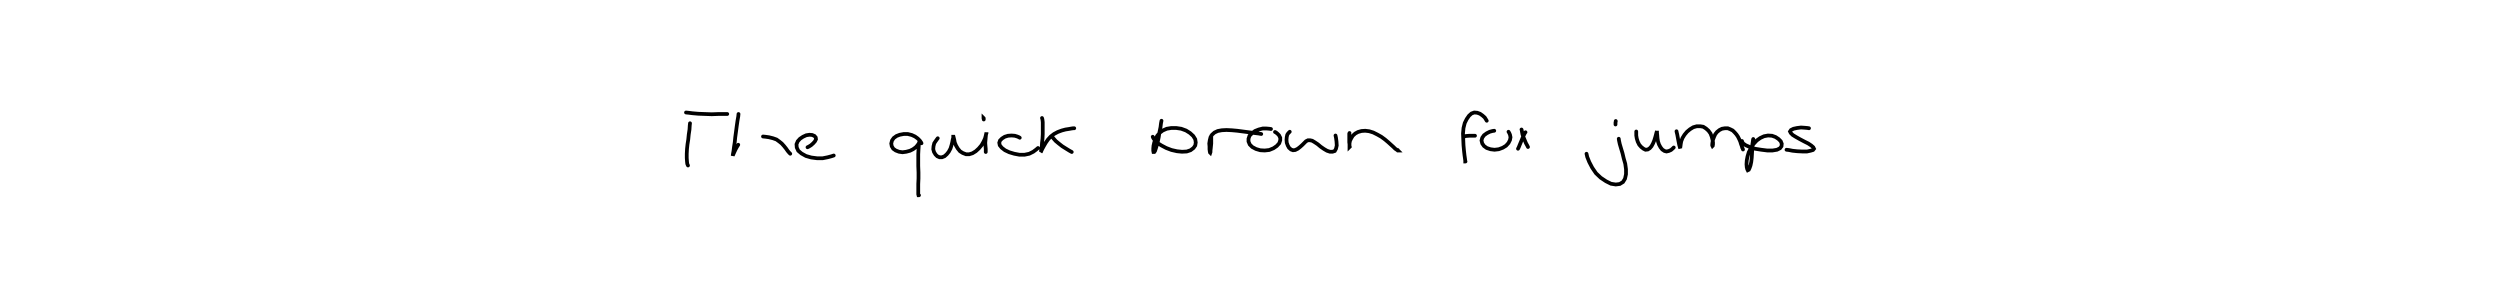
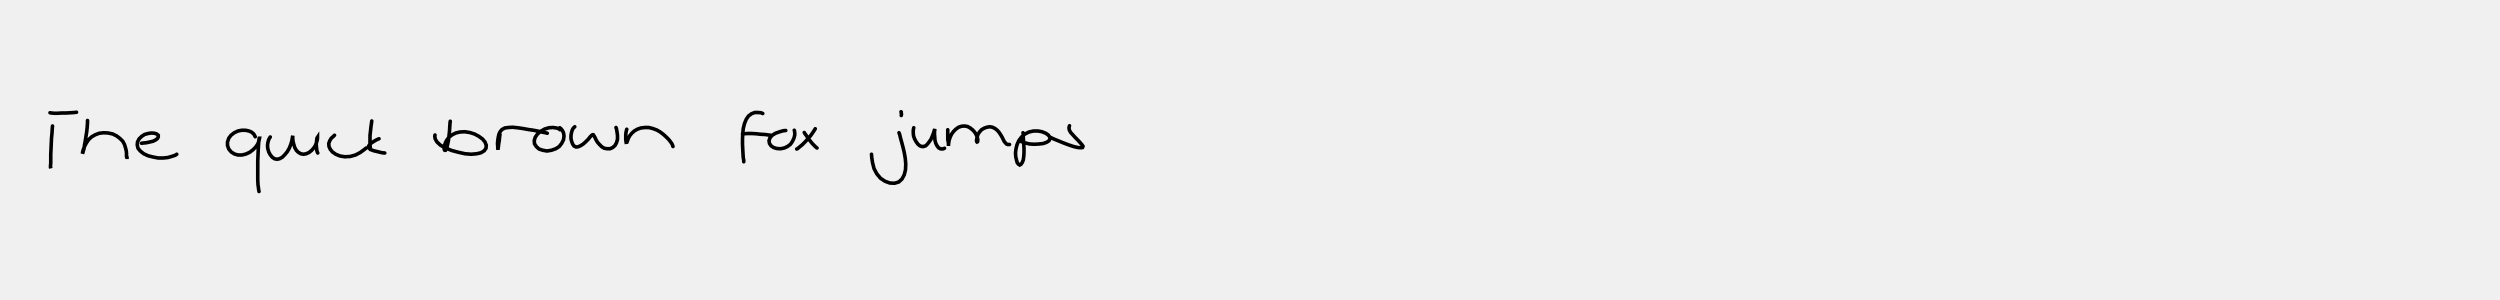
<svg xmlns="http://www.w3.org/2000/svg" viewBox="0 0 1000 120">
-   <rect width="1000" height="120" fill="white" />
-   <path d="M0,0 M276.0,49.3 L275.9,50.2 L275.8,51.8 L275.5,53.8 L275.3,55.8 L275.0,57.7 L274.8,59.6 L274.7,61.5 L274.7,63.2 L274.8,64.6 L274.9,65.5 L275.1,66.0 L275.2,66.2 M274.4,45.0 L275.4,45.1 L277.0,45.3 L279.3,45.5 L281.9,45.6 L284.7,45.7 L287.4,45.6 L289.6,45.6 L290.9,45.6 M295.4,45.6 L295.3,46.6 L295.0,48.3 L294.7,50.4 L294.4,52.7 L294.1,54.9 L293.9,56.9 L293.6,58.8 L293.4,60.4 L293.2,61.5 L293.1,62.2 L293.1,62.3 L293.2,62.0 L293.6,61.1 L294.2,59.8 L294.8,58.7 L295.3,57.9 M305.2,54.6 L306.2,54.7 L307.6,54.9 L309.2,55.3 L310.6,55.8 L311.7,56.6 L312.7,57.4 L313.6,58.4 L314.4,59.4 L315.1,60.4 L315.7,61.1 L316.1,61.5 M323.0,58.9 L323.6,58.6 L324.4,58.1 L325.3,57.3 L326.0,56.5 L326.4,55.7 L326.3,55.0 L325.8,54.4 L324.9,54.0 L323.8,53.9 L322.5,54.1 L321.2,54.7 L320.0,55.5 L319.1,56.5 L318.6,57.7 L318.7,59.0 L319.3,60.3 L320.6,61.4 L322.4,62.4 L324.5,63.0 L326.8,63.3 L329.1,63.3 L331.1,62.9 L332.6,62.5 L333.5,62.2 M368.6,57.3 L368.4,56.9 L367.9,56.2 L367.1,55.4 L366.0,54.6 L364.7,54.0 L363.1,53.6 L361.5,53.6 L359.9,53.9 L358.6,54.4 L357.5,55.2 L356.8,56.2 L356.5,57.4 L356.7,58.5 L357.3,59.5 L358.3,60.2 L359.6,60.7 L361.0,60.9 L362.5,60.7 L364.0,60.3 L365.2,59.7 L366.3,58.9 L367.0,58.1 L367.5,57.4 L367.7,56.9 L367.8,56.6 L367.7,56.8 L367.6,57.3 L367.5,58.3 L367.4,59.8 L367.3,61.7 L367.3,64.0 L367.3,66.4 L367.4,69.0 L367.4,71.4 L367.3,73.6 L367.3,75.5 L367.3,76.9 L367.3,77.7 L367.4,78.1 L367.6,78.1 M375.1,55.3 L374.8,55.7 L374.3,56.4 L373.7,57.3 L373.4,58.5 L373.3,59.7 L373.6,60.8 L374.2,61.8 L374.9,62.5 L375.8,62.9 L376.8,62.9 L377.8,62.5 L378.7,61.7 L379.5,60.7 L380.2,59.4 L380.6,58.1 L380.9,56.9 L381.1,55.8 L381.3,55.1 L381.3,54.7 L381.4,54.7 L381.5,55.1 L381.7,55.9 L381.9,57.0 L382.4,58.2 L383.1,59.4 L384.0,60.5 L385.1,61.2 L386.4,61.7 L387.7,61.7 L389.0,61.3 L390.3,60.5 L391.5,59.4 L392.6,58.1 L393.4,56.7 L394.0,55.4 L394.3,54.3 L394.5,53.4 L394.6,53.0 L394.6,52.9 L394.6,53.2 L394.4,53.8 L394.3,54.8 L394.2,56.0 L394.1,57.2 L394.2,58.5 L394.3,59.6 L394.3,60.4 L394.3,60.8 M393.5,47.8 L393.5,47.6 L393.4,47.3 L393.4,47.2 L393.5,47.3 M407.9,55.1 L407.6,54.9 L406.9,54.6 L405.9,54.3 L404.6,54.2 L403.2,54.3 L401.9,54.7 L400.8,55.4 L400.0,56.2 L399.7,57.1 L399.9,58.1 L400.7,59.1 L402.0,60.1 L403.7,60.9 L405.7,61.5 L407.8,61.9 L409.8,61.9 L411.7,61.5 L413.3,60.7 L414.5,59.8 L415.2,59.2 M416.8,47.2 L416.9,47.5 L417.0,48.0 L417.1,48.9 L417.1,50.2 L417.1,51.9 L417.1,53.6 L417.0,55.5 L416.8,57.2 L416.7,58.7 L416.5,59.8 L416.4,60.5 L416.3,60.8 L416.4,60.7 L416.6,60.2 L417.0,59.4 L417.6,58.3 L418.3,57.1 L419.2,55.8 L420.3,54.6 L421.6,53.6 L423.1,52.8 L424.7,52.2 L426.2,51.8 L427.5,51.6 L428.6,51.4 L429.3,51.3 L429.7,51.3 M420.8,54.5 L421.0,54.9 L421.5,55.5 L422.3,56.4 L423.5,57.4 L424.9,58.5 L426.5,59.5 L427.8,60.3 L428.7,60.8 M464.6,48.3 L464.4,49.3 L464.2,50.9 L463.8,52.8 L463.5,54.8 L463.1,56.7 L462.7,58.2 L462.3,59.5 L462.0,60.4 L461.7,60.8 L461.4,60.8 L461.3,60.3 L461.3,59.4 L461.4,58.3 L461.7,57.0 L462.2,55.6 L462.9,54.3 L463.9,53.1 L465.1,52.2 L466.7,51.5 L468.5,51.2 L470.5,51.2 L472.5,51.5 L474.4,52.2 L476.0,53.2 L477.3,54.4 L478.1,55.7 L478.3,57.0 L478.1,58.2 L477.4,59.2 L476.2,60.1 L474.7,60.6 L472.8,60.7 L470.8,60.5 L468.6,60.0 L466.5,59.2 L464.6,58.2 L463.0,57.2 L461.9,56.1 L461.3,55.2 L461.1,54.7 M484.5,54.3 L484.5,54.7 L484.5,55.4 L484.5,56.4 L484.5,57.4 L484.4,58.4 L484.3,59.4 L484.2,60.2 L484.2,60.8 L484.1,61.1 L484.0,61.0 L483.9,60.5 L483.8,59.7 L483.8,58.6 L483.7,57.4 L483.9,56.1 L484.2,54.9 L484.8,53.9 L485.8,53.0 L487.1,52.4 L488.7,52.1 L490.6,52.0 L492.7,52.1 L494.9,52.3 L497.2,52.6 L499.5,52.9 L501.7,53.2 L503.4,53.4 L504.5,53.6 M508.4,51.6 L507.7,51.5 L506.6,51.4 L505.1,51.4 L503.5,51.8 L502.0,52.4 L500.8,53.3 L499.8,54.3 L499.4,55.5 L499.4,56.6 L499.9,57.8 L500.9,58.8 L502.4,59.6 L504.1,60.1 L505.9,60.2 L507.7,60.0 L509.4,59.3 L510.7,58.4 L511.7,57.3 L512.1,56.1 L512.1,55.1 L511.6,54.1 L511.0,53.5 L510.4,53.0 L510.0,52.8 M515.9,52.7 L515.7,52.9 L515.3,53.3 L514.9,53.9 L514.7,54.8 L514.6,55.9 L514.7,57.1 L515.1,58.2 L515.6,59.1 L516.4,59.8 L517.2,60.1 L518.1,60.0 L519.1,59.5 L520.0,58.8 L520.9,58.0 L521.7,57.2 L522.4,56.5 L523.2,56.1 L524.0,56.1 L524.9,56.3 L525.9,56.9 L527.1,57.7 L528.3,58.7 L529.6,59.6 L530.8,60.3 L532.0,60.7 L533.0,60.7 L533.9,60.4 L534.4,59.5 L534.7,58.2 L534.6,56.6 L534.4,55.1 L534.2,54.2 M540.0,52.9 M539.8,53.2 L539.7,53.5 L539.7,54.2 L539.7,55.0 L539.7,56.0 L539.7,56.9 L539.8,57.7 L539.8,58.3 L539.9,58.7 L539.8,58.8 L539.8,58.6 L539.8,58.0 L539.8,57.3 L540.0,56.3 L540.5,55.3 L541.1,54.3 L542.1,53.4 L543.2,52.8 L544.6,52.4 L546.1,52.3 L547.7,52.5 L549.3,53.0 L550.9,53.8 L552.5,54.7 L554.0,55.8 L555.3,56.9 L556.4,57.9 L557.4,58.8 L558.1,59.5 L558.7,59.9 L559.0,60.1 L559.1,60.2 L559.2,60.2 L559.1,60.1 L559.1,60.0 L559.1,60.0 M594.7,48.3 L594.4,47.8 L593.9,47.0 L593.0,46.2 L592.0,45.5 L590.9,45.1 L589.7,45.0 L588.6,45.4 L587.6,46.3 L586.7,47.6 L585.9,49.2 L585.4,51.2 L585.2,53.4 L585.3,55.8 L585.4,58.1 L585.6,60.3 L585.8,62.1 L586.0,63.5 L586.1,64.3 L586.1,64.6 L586.2,64.6 M585.7,54.6 L586.4,54.4 L587.7,54.3 L589.0,54.3 L590.0,54.3 M597.7,52.3 L597.0,52.4 L595.9,52.7 L594.7,53.3 L593.6,54.1 L592.9,55.1 L592.6,56.2 L592.9,57.4 L593.6,58.4 L594.7,59.2 L596.2,59.7 L597.8,59.9 L599.5,59.7 L601.1,59.1 L602.4,58.3 L603.4,57.2 L604.0,56.0 L604.2,54.9 L604.0,53.9 L603.7,53.2 L603.4,52.7 M608.6,51.8 L608.7,52.1 L608.8,52.8 L609.0,53.8 L609.4,54.9 L609.9,56.1 L610.4,57.3 L610.9,58.2 L611.2,58.8 M610.2,52.9 L610.0,53.1 L609.7,53.7 L609.3,54.5 L608.9,55.5 L608.4,56.7 L607.9,57.9 L607.5,58.9 L607.2,59.5 M647.5,55.5 L647.6,56.2 L647.9,57.6 L648.4,59.3 L649.0,61.3 L649.5,63.4 L650.1,65.5 L650.4,67.7 L650.4,69.7 L650.0,71.5 L649.2,72.8 L647.9,73.6 L646.3,73.8 L644.4,73.5 L642.4,72.5 L640.3,71.1 L638.4,69.3 L636.9,67.1 L635.7,64.8 L634.9,62.8 L634.6,61.5 M646.3,48.4 L646.3,48.6 L646.2,49.0 L646.2,49.4 L646.2,49.8 M654.5,52.6 L654.5,53.2 L654.5,54.2 L654.7,55.4 L655.1,56.7 L655.7,57.9 L656.5,58.8 L657.4,59.5 L658.2,59.9 L659.1,59.8 L659.9,59.3 L660.6,58.5 L661.2,57.4 L661.7,56.2 L662.1,54.9 L662.4,53.8 L662.6,53.0 L662.8,52.4 L662.8,52.3 L662.8,52.5 L662.8,53.1 L662.9,54.1 L663.0,55.3 L663.2,56.6 L663.6,57.8 L664.2,58.9 L664.9,59.8 L665.8,60.4 L666.6,60.6 L667.5,60.4 L668.4,60.0 L669.1,59.4 L669.5,59.0 M670.6,52.5 L670.7,53.0 L670.9,53.8 L671.1,54.9 L671.3,56.0 L671.5,57.0 L671.7,58.0 L671.9,58.7 L672.0,59.1 L672.1,59.3 L672.1,59.0 L672.2,58.4 L672.3,57.6 L672.5,56.5 L673.0,55.2 L673.8,53.9 L674.8,52.7 L676.0,51.7 L677.3,50.9 L678.7,50.5 L680.1,50.5 L681.3,50.7 L682.4,51.4 L683.4,52.3 L684.2,53.4 L684.7,54.7 L685.0,55.9 L685.2,56.9 L685.2,57.7 L685.1,58.3 L685.0,58.4 L684.9,58.2 L684.9,57.7 L685.0,56.9 L685.2,55.9 L685.6,54.8 L686.1,53.7 L686.8,52.8 L687.8,52.0 L688.8,51.5 L690.0,51.3 L691.1,51.3 L692.1,51.7 L693.1,52.2 L693.9,53.0 L694.6,53.8 L695.2,54.7 L695.7,55.7 L696.1,56.6 L696.4,57.6 L696.7,58.4 L696.9,59.1 L697.1,59.5 L697.2,59.8 M701.3,55.6 L701.2,56.0 L701.1,56.8 L700.9,58.1 L700.9,59.7 L700.8,61.4 L700.7,63.1 L700.5,64.8 L700.2,66.2 L699.8,67.3 L699.5,67.9 L699.1,68.1 L698.9,67.7 L698.7,66.9 L698.6,65.7 L698.7,64.2 L699.0,62.6 L699.5,60.9 L700.4,59.2 L701.4,57.6 L702.7,56.2 L704.1,55.2 L705.6,54.5 L707.2,54.2 L708.8,54.3 L710.2,54.8 L711.4,55.6 L712.3,56.5 L712.7,57.5 L712.6,58.5 L712.0,59.3 L710.8,59.9 L709.0,60.2 L706.9,60.2 L704.5,59.9 L702.0,59.5 L699.9,58.8 L698.3,58.1 L697.3,57.4 L696.9,56.8 L696.8,56.4 M723.6,51.3 L723.0,51.2 L721.9,51.1 L720.4,51.0 L718.8,51.2 L717.4,51.5 L716.4,52.0 L716.0,52.6 L716.3,53.2 L717.1,54.0 L718.4,54.8 L720.0,55.7 L721.7,56.6 L723.3,57.4 L724.5,58.2 L725.3,58.9 L725.6,59.5 L725.2,60.0 L724.2,60.3 L722.8,60.6 L720.9,60.6 L718.9,60.5 L717.0,60.3 L715.5,60.0 L714.6,59.9 " stroke="black" stroke-width="1.5" fill="none" stroke-linecap="round" />
+   <path d="M427.8,50.3 L427.7,50.6 L427.6,51.1 L427.7,51.9 L428.2,52.9 L429.1,53.9 L430.1,55.0 L431.2,56.1 L432.1,57.1 L432.8,57.9 L433.2,58.5 L433.0,59.0 L432.3,59.1 L431.1,59.0 L429.4,58.6 L427.3,57.9 L425.2,57.1 L423.0,56.2 L421.3,55.5 L420.3,55.0 M428.8,50.6 M409.2,53.1 L409.3,53.7 L409.3,54.8 L409.4,56.2 L409.5,57.7 L409.6,59.4 L409.6,61.0 L409.5,62.6 L409.3,64.0 L408.9,65.0 L408.4,65.7 L407.9,66.0 L407.4,65.7 L406.9,65.1 L406.6,64.0 L406.3,62.7 L406.2,61.1 L406.4,59.5 L406.8,57.9 L407.5,56.3 L408.6,54.8 L410.0,53.6 L411.6,52.8 L413.4,52.4 L415.2,52.4 L416.8,52.7 L418.3,53.3 L419.3,54.0 L419.9,54.8 L420.0,55.5 L419.6,56.3 L418.7,56.9 L417.3,57.4 L415.6,57.6 L413.7,57.7 L411.9,57.6 L410.2,57.2 L409.0,56.8 L408.2,56.5 L407.8,56.2 M409.1,52.1 M379.1,51.9 L379.1,52.5 L379.1,53.4 L379.1,54.5 L379.1,55.7 L379.3,56.8 L379.4,57.6 L379.4,58.2 L379.4,58.4 L379.4,58.3 L379.4,57.8 L379.5,57.0 L379.7,55.9 L380.1,54.8 L380.6,53.7 L381.4,52.6 L382.3,51.7 L383.4,50.9 L384.6,50.5 L385.8,50.4 L387.0,50.6 L388.1,51.2 L389.1,52.0 L389.9,52.9 L390.5,53.9 L390.9,54.9 L391.1,55.7 L391.1,56.3 L391.0,56.7 L390.8,56.8 L390.7,56.7 L390.6,56.2 L390.7,55.5 L390.9,54.7 L391.2,53.7 L391.8,52.8 L392.6,51.9 L393.6,51.3 L394.7,50.9 L395.9,50.7 L397.0,50.9 L398.0,51.4 L398.9,52.1 L399.6,52.9 L400.2,53.8 L400.8,54.8 L401.3,55.8 L401.7,56.6 L402.2,57.2 L402.6,57.6 L403.1,57.8 L403.5,57.8 L403.8,57.8 M365.5,51.1 L365.4,51.5 L365.3,52.2 L365.3,53.2 L365.4,54.3 L365.8,55.5 L366.4,56.6 L367.1,57.6 L367.9,58.3 L368.7,58.6 L369.5,58.6 L370.3,58.3 L371.0,57.6 L371.7,56.7 L372.4,55.7 L372.9,54.5 L373.3,53.5 L373.6,52.6 L373.8,51.9 L373.9,51.6 L373.9,51.6 L373.9,52.0 L373.8,52.7 L373.8,53.7 L373.9,54.9 L374.0,56.2 L374.3,57.3 L374.8,58.3 L375.4,59.1 L376.1,59.5 L376.8,59.6 L377.4,59.5 L377.8,59.3 M360.4,44.7 L360.5,44.8 L360.5,45.2 L360.6,45.7 L360.5,46.2 M359.6,53.1 L359.9,53.9 L360.2,55.2 L360.7,57.0 L361.2,58.9 L361.7,61.0 L362.1,63.3 L362.3,65.6 L362.2,67.9 L361.7,69.9 L360.8,71.6 L359.5,72.8 L357.8,73.3 L355.9,73.2 L354.0,72.5 L352.2,71.3 L350.7,69.5 L349.6,67.4 L349.0,65.0 L348.7,63.0 L348.6,61.7 M321.7,53.0 L322.0,53.5 L322.6,54.3 L323.3,55.4 L324.1,56.4 L324.9,57.4 L325.8,58.3 L326.4,58.9 L326.8,59.2 M326.1,51.5 L325.8,52.0 L325.2,52.9 L324.3,54.2 L323.2,55.5 L322.0,56.8 L320.9,57.9 L319.8,58.8 L319.1,59.4 L318.7,59.6 M314.3,52.2 L313.3,52.3 L311.9,52.7 L310.2,53.3 L308.9,54.1 L308.0,55.1 L307.6,56.3 L307.8,57.4 L308.4,58.3 L309.4,59.0 L310.7,59.4 L312.2,59.5 L313.7,59.2 L315.0,58.6 L316.2,57.7 L317.0,56.5 L317.6,55.2 L317.9,54.0 L317.9,53.1 L317.8,52.4 L317.7,52.1 M297.0,53.5 L297.7,53.5 L299.0,53.4 L300.6,53.4 L302.4,53.5 L304.2,53.7 L306.0,53.8 L307.4,54.0 L308.3,54.1 M305.1,45.4 L304.4,45.1 L303.2,45.0 L301.9,45.0 L300.6,45.5 L299.4,46.4 L298.5,47.7 L297.8,49.4 L297.3,51.4 L297.1,53.5 L297.0,55.6 L297.0,57.7 L297.1,59.7 L297.2,61.5 L297.3,63.1 L297.5,64.1 L297.5,64.7 M250.7,51.7 L250.6,52.1 L250.4,52.9 L250.3,53.9 L250.3,54.9 L250.3,55.9 L250.4,56.6 L250.5,57.2 L250.6,57.5 L250.6,57.4 L250.7,57.0 L251.0,56.3 L251.3,55.4 L251.9,54.3 L252.7,53.3 L253.7,52.4 L254.9,51.7 L256.3,51.2 L257.9,51.0 L259.5,51.0 L261.1,51.4 L262.7,52.0 L264.1,52.8 L265.4,53.8 L266.5,54.8 L267.5,55.8 L268.2,56.7 L268.7,57.4 L269.0,58.0 L269.1,58.4 L269.2,58.6 L269.2,58.6 L269.2,58.6 M229.9,50.7 L229.7,50.9 L229.3,51.3 L228.9,52.0 L228.6,53.0 L228.4,54.2 L228.4,55.5 L228.7,56.7 L229.1,57.7 L229.6,58.4 L230.4,58.8 L231.3,58.7 L232.2,58.3 L233.3,57.6 L234.3,56.7 L235.3,55.7 L236.0,54.8 L236.6,54.2 L237.0,53.9 L237.3,53.9 L237.6,54.3 L238.0,55.0 L238.4,55.9 L239.0,56.9 L239.8,57.8 L240.7,58.7 L241.7,59.3 L242.9,59.5 L244.0,59.5 L245.1,59.0 L246.0,58.2 L246.6,57.1 L247.0,55.7 L247.0,54.2 L246.8,52.7 L246.6,51.6 L246.4,51.0 M224.0,51.9 L223.5,51.5 L222.6,51.2 L221.2,51.0 L219.6,51.1 L217.9,51.6 L216.3,52.5 L215.0,53.6 L214.1,54.9 L213.7,56.2 L213.8,57.5 L214.5,58.6 L215.6,59.6 L217.1,60.1 L218.8,60.4 L220.6,60.1 L222.3,59.5 L223.7,58.6 L224.7,57.3 L225.4,55.9 L225.6,54.4 L225.4,53.1 L224.9,52.1 L224.3,51.4 L223.9,51.1 M200.0,53.8 L199.9,54.3 L199.8,55.2 L199.7,56.3 L199.5,57.3 L199.4,58.3 L199.3,59.1 L199.2,59.7 L199.2,60.0 L199.2,59.9 L199.1,59.4 L199.1,58.6 L199.0,57.5 L199.1,56.2 L199.3,54.9 L199.6,53.6 L200.1,52.6 L200.8,51.8 L201.9,51.2 L203.3,51.0 L205.0,50.9 L207.0,51.1 L209.1,51.4 L211.3,51.8 L213.4,52.1 L215.4,52.5 L217.1,52.9 L218.2,53.1 L218.9,53.3 M180.1,48.5 L180.0,49.3 L179.9,50.7 L179.8,52.5 L179.6,54.3 L179.4,56.0 L179.1,57.5 L178.8,58.8 L178.5,59.6 L178.2,60.1 L177.9,60.1 L177.7,59.8 L177.6,59.1 L177.8,58.1 L178.2,57.0 L178.8,55.9 L179.7,54.8 L180.9,53.9 L182.3,53.2 L184.0,52.8 L185.9,52.7 L187.9,53.0 L189.8,53.6 L191.5,54.5 L193.0,55.6 L194.0,56.8 L194.5,58.1 L194.4,59.3 L193.7,60.3 L192.4,61.1 L190.7,61.5 L188.5,61.7 L186.0,61.5 L183.3,60.9 L180.7,60.2 L178.2,59.2 L176.2,58.1 L174.8,56.8 L174.1,55.6 L173.9,54.6 L174.0,54.0 M151.6,55.5 L151.1,55.7 L150.3,56.1 L149.3,56.7 L148.4,57.3 L147.7,58.0 L147.4,58.6 L147.6,59.2 L148.2,59.8 L149.5,60.3 L151.2,60.7 L152.8,61.1 L153.9,61.2 M148.7,48.4 L148.6,49.2 L148.4,50.6 L148.2,52.4 L148.0,54.2 L148.0,56.1 L148.0,57.7 L148.1,59.0 L148.1,59.8 M133.8,54.1 L133.3,54.6 L132.5,55.3 L131.9,56.3 L131.5,57.4 L131.6,58.6 L132.1,59.7 L133.0,60.8 L134.3,61.7 L136.0,62.4 L137.9,62.7 L140.0,62.6 L142.2,62.0 L144.1,61.0 L145.6,59.9 L146.5,59.2 M136.6,54.5 M125.8,48.2 M108.1,54.8 L107.9,55.1 L107.5,55.8 L107.2,56.8 L107.0,58.1 L107.1,59.4 L107.5,60.8 L108.1,61.9 L108.9,62.9 L109.8,63.5 L110.8,63.7 L111.8,63.5 L112.9,62.9 L113.9,61.9 L114.9,60.7 L115.7,59.3 L116.3,57.8 L116.7,56.5 L116.9,55.4 L117.0,54.7 L117.1,54.3 L117.1,54.3 L117.1,54.7 L117.1,55.4 L117.2,56.5 L117.5,57.7 L117.9,59.0 L118.5,60.1 L119.3,60.9 L120.3,61.5 L121.4,61.7 L122.5,61.5 L123.6,61.0 L124.6,60.2 L125.5,59.2 L126.2,58.1 L126.6,57.0 L126.9,56.0 L127.0,55.3 L127.0,54.9 L127.0,54.9 L126.8,55.2 L126.7,55.8 L126.6,56.8 L126.5,57.8 L126.6,59.0 L126.7,60.0 L126.9,60.8 L127.1,61.2 M102.1,54.7 L101.9,54.3 L101.5,53.6 L100.7,52.9 L99.6,52.4 L98.2,52.1 L96.7,52.1 L95.2,52.4 L93.7,53.1 L92.4,54.1 L91.5,55.3 L91.0,56.8 L91.0,58.2 L91.5,59.6 L92.5,60.8 L93.8,61.6 L95.2,62.0 L96.8,62.0 L98.4,61.6 L99.9,60.9 L101.2,59.9 L102.3,58.8 L103.1,57.6 L103.5,56.6 L103.7,55.8 L103.8,55.3 L103.7,55.3 L103.6,55.7 L103.5,56.6 L103.4,58.0 L103.3,59.8 L103.2,62.1 L103.1,64.6 L103.1,67.2 L103.1,69.7 L103.1,72.0 L103.2,73.9 L103.4,75.3 L103.5,76.1 L103.6,76.5 L103.6,76.6 M56.6,57.3 L57.4,57.2 L58.5,57.1 L59.9,56.8 L61.2,56.5 L62.2,56.0 L63.0,55.4 L63.3,54.8 L63.3,54.1 L62.7,53.6 L61.8,53.3 L60.6,53.2 L59.2,53.4 L57.8,53.8 L56.6,54.6 L55.6,55.6 L55.0,56.8 L54.9,58.0 L55.2,59.3 L56.1,60.4 L57.5,61.5 L59.2,62.3 L61.2,62.8 L63.3,63.2 L65.3,63.2 L67.2,63.0 L68.9,62.5 L70.1,62.1 L70.7,61.7 M35.0,48.2 L35.0,49.1 L34.9,50.6 L34.7,52.6 L34.4,54.5 L34.1,56.4 L33.8,58.0 L33.6,59.5 L33.3,60.5 L33.1,61.2 L33.0,61.4 L33.0,61.2 L33.1,60.6 L33.4,59.6 L33.9,58.4 L34.6,57.1 L35.5,55.8 L36.7,54.7 L38.1,53.9 L39.7,53.3 L41.5,53.1 L43.3,53.2 L45.1,53.6 L46.7,54.4 L48.0,55.4 L49.1,56.5 L49.8,57.8 L50.2,59.1 L50.5,60.3 L50.6,61.3 L50.6,62.1 L50.6,62.6 L50.7,62.9 L50.7,62.9 L50.8,62.9 L50.8,62.8 M20.0,45.1 L20.6,45.2 L21.6,45.3 L23.0,45.3 L24.7,45.2 L26.4,45.2 L28.2,45.1 L29.7,45.0 L30.6,44.9 M21.0,50.4 L20.9,51.5 L20.8,53.2 L20.6,55.3 L20.5,57.5 L20.4,59.7 L20.3,61.8 L20.3,63.7 L20.3,65.2 L20.2,66.4 L20.2,67.0 L20.3,67.2 L20.3,67.1 " stroke="black" stroke-width="1.44" fill="none" stroke-linecap="round" />
</svg>
